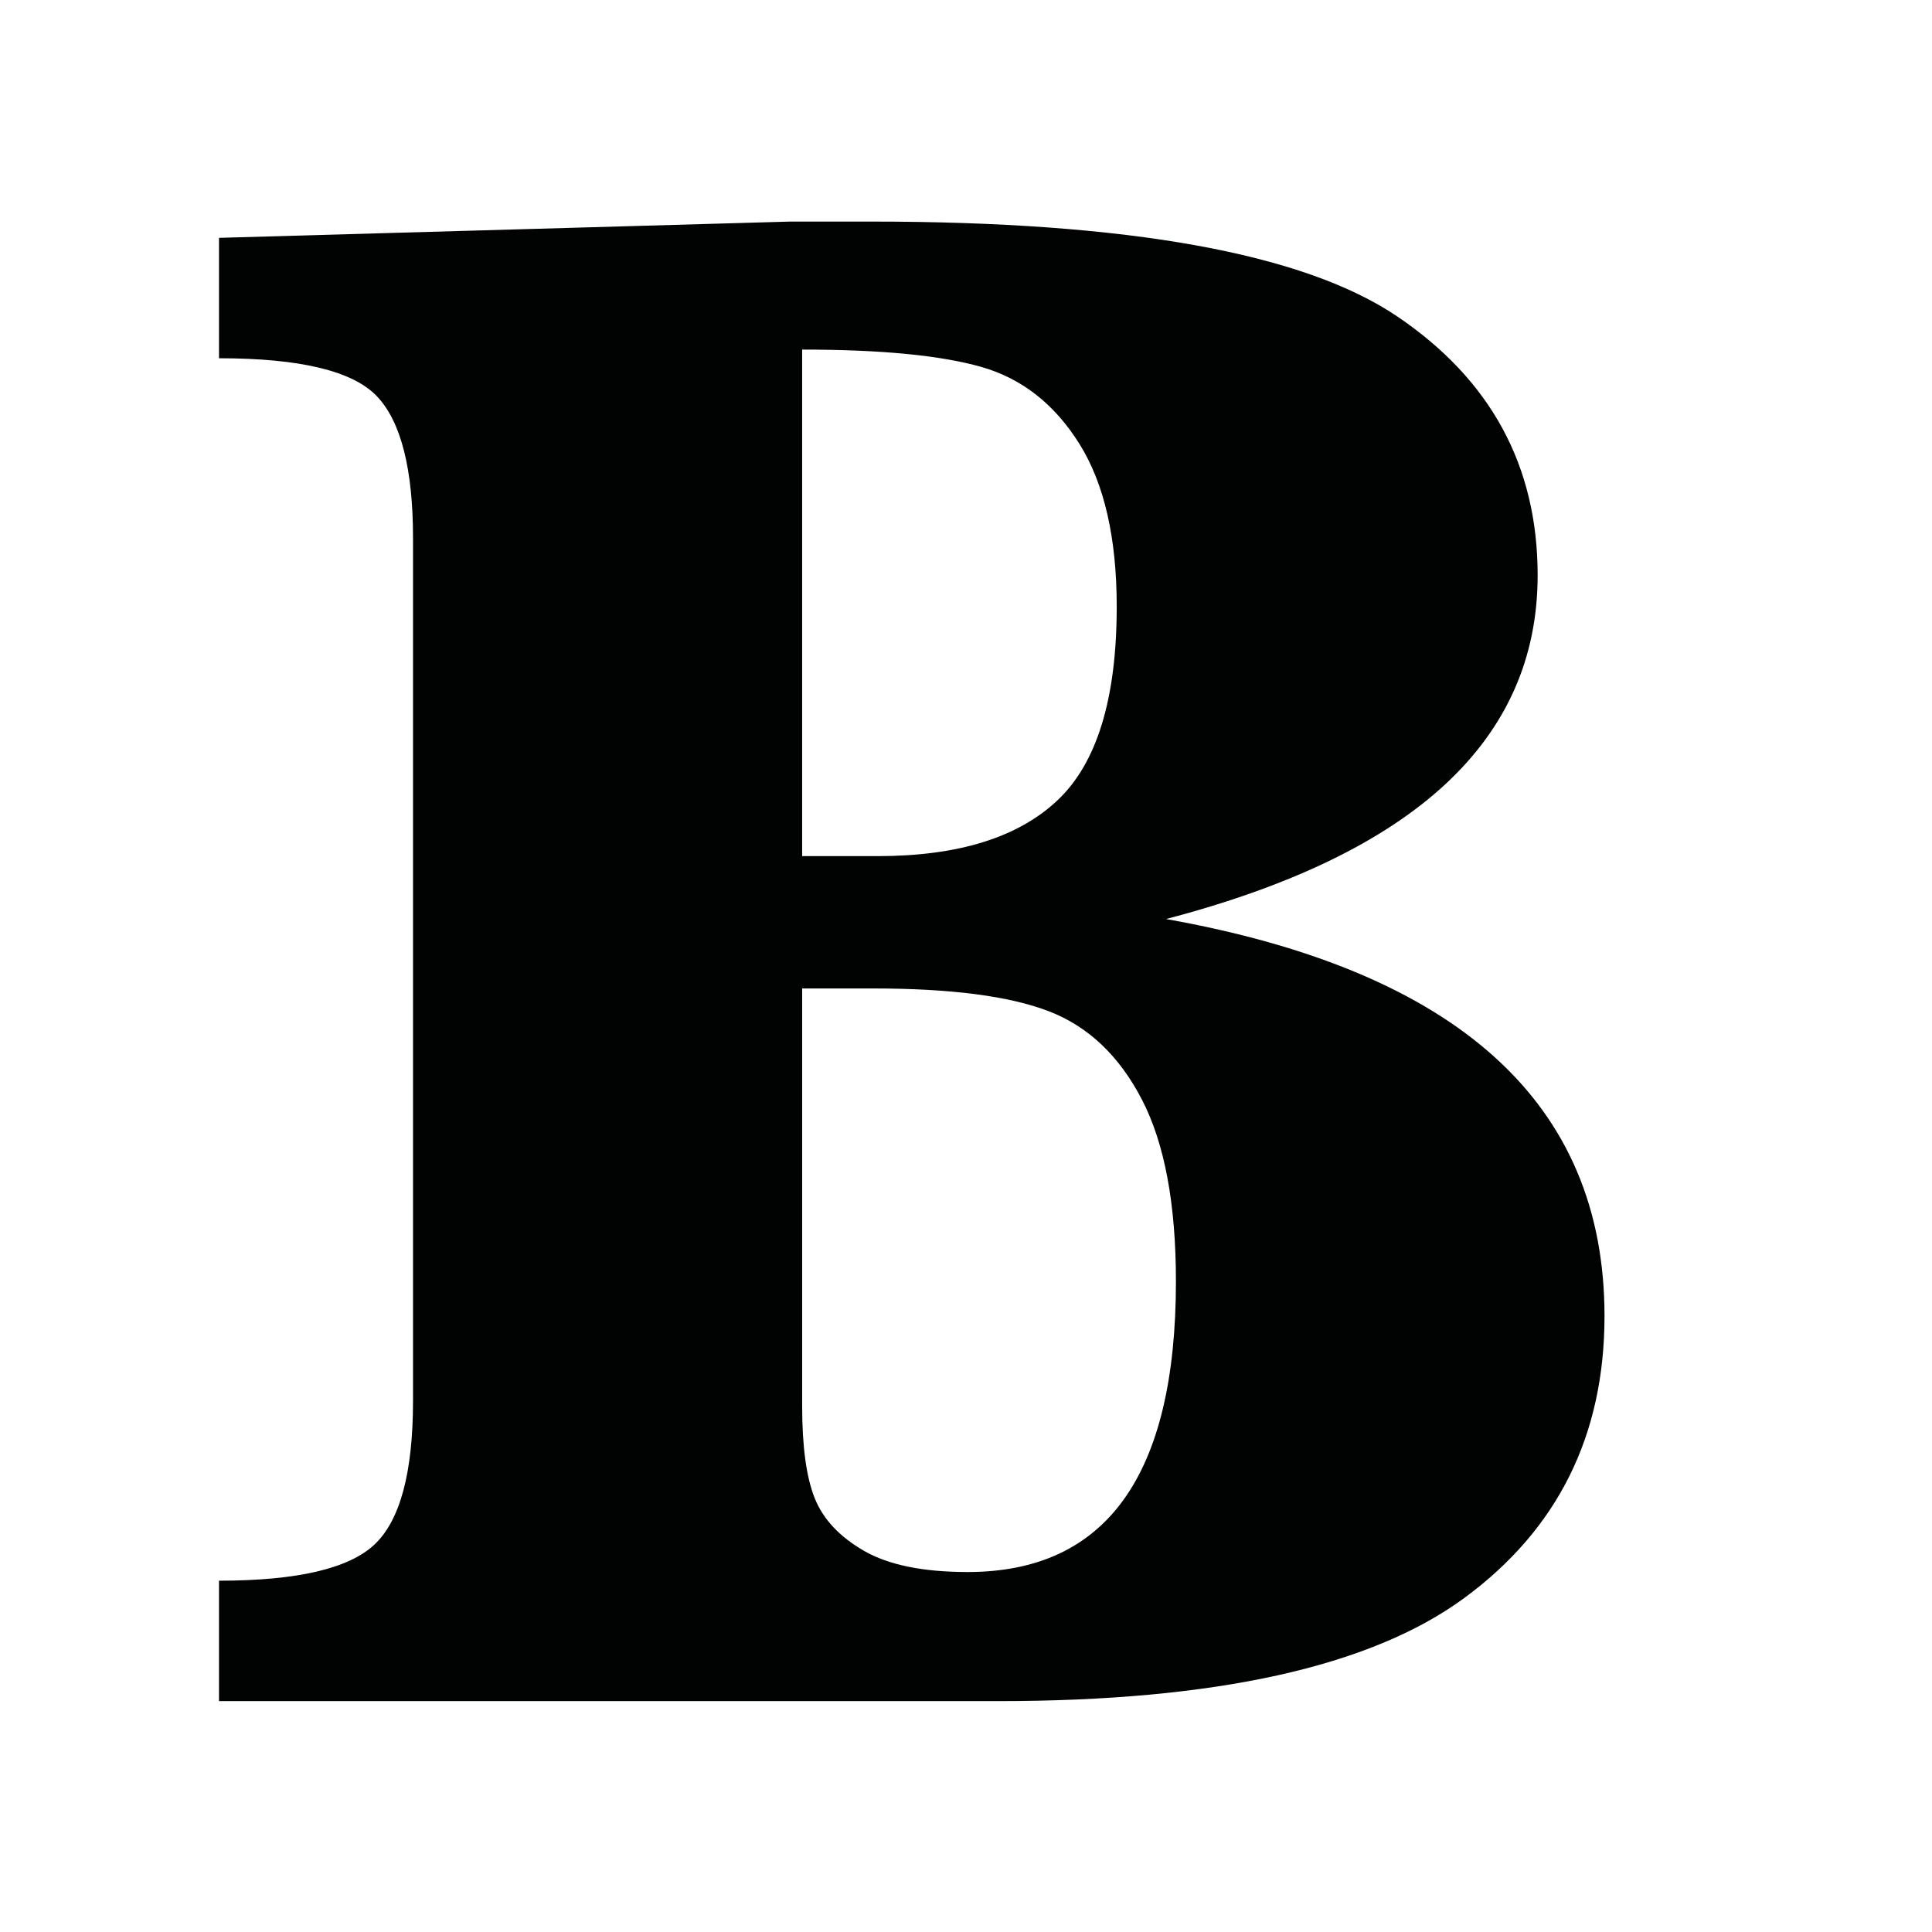
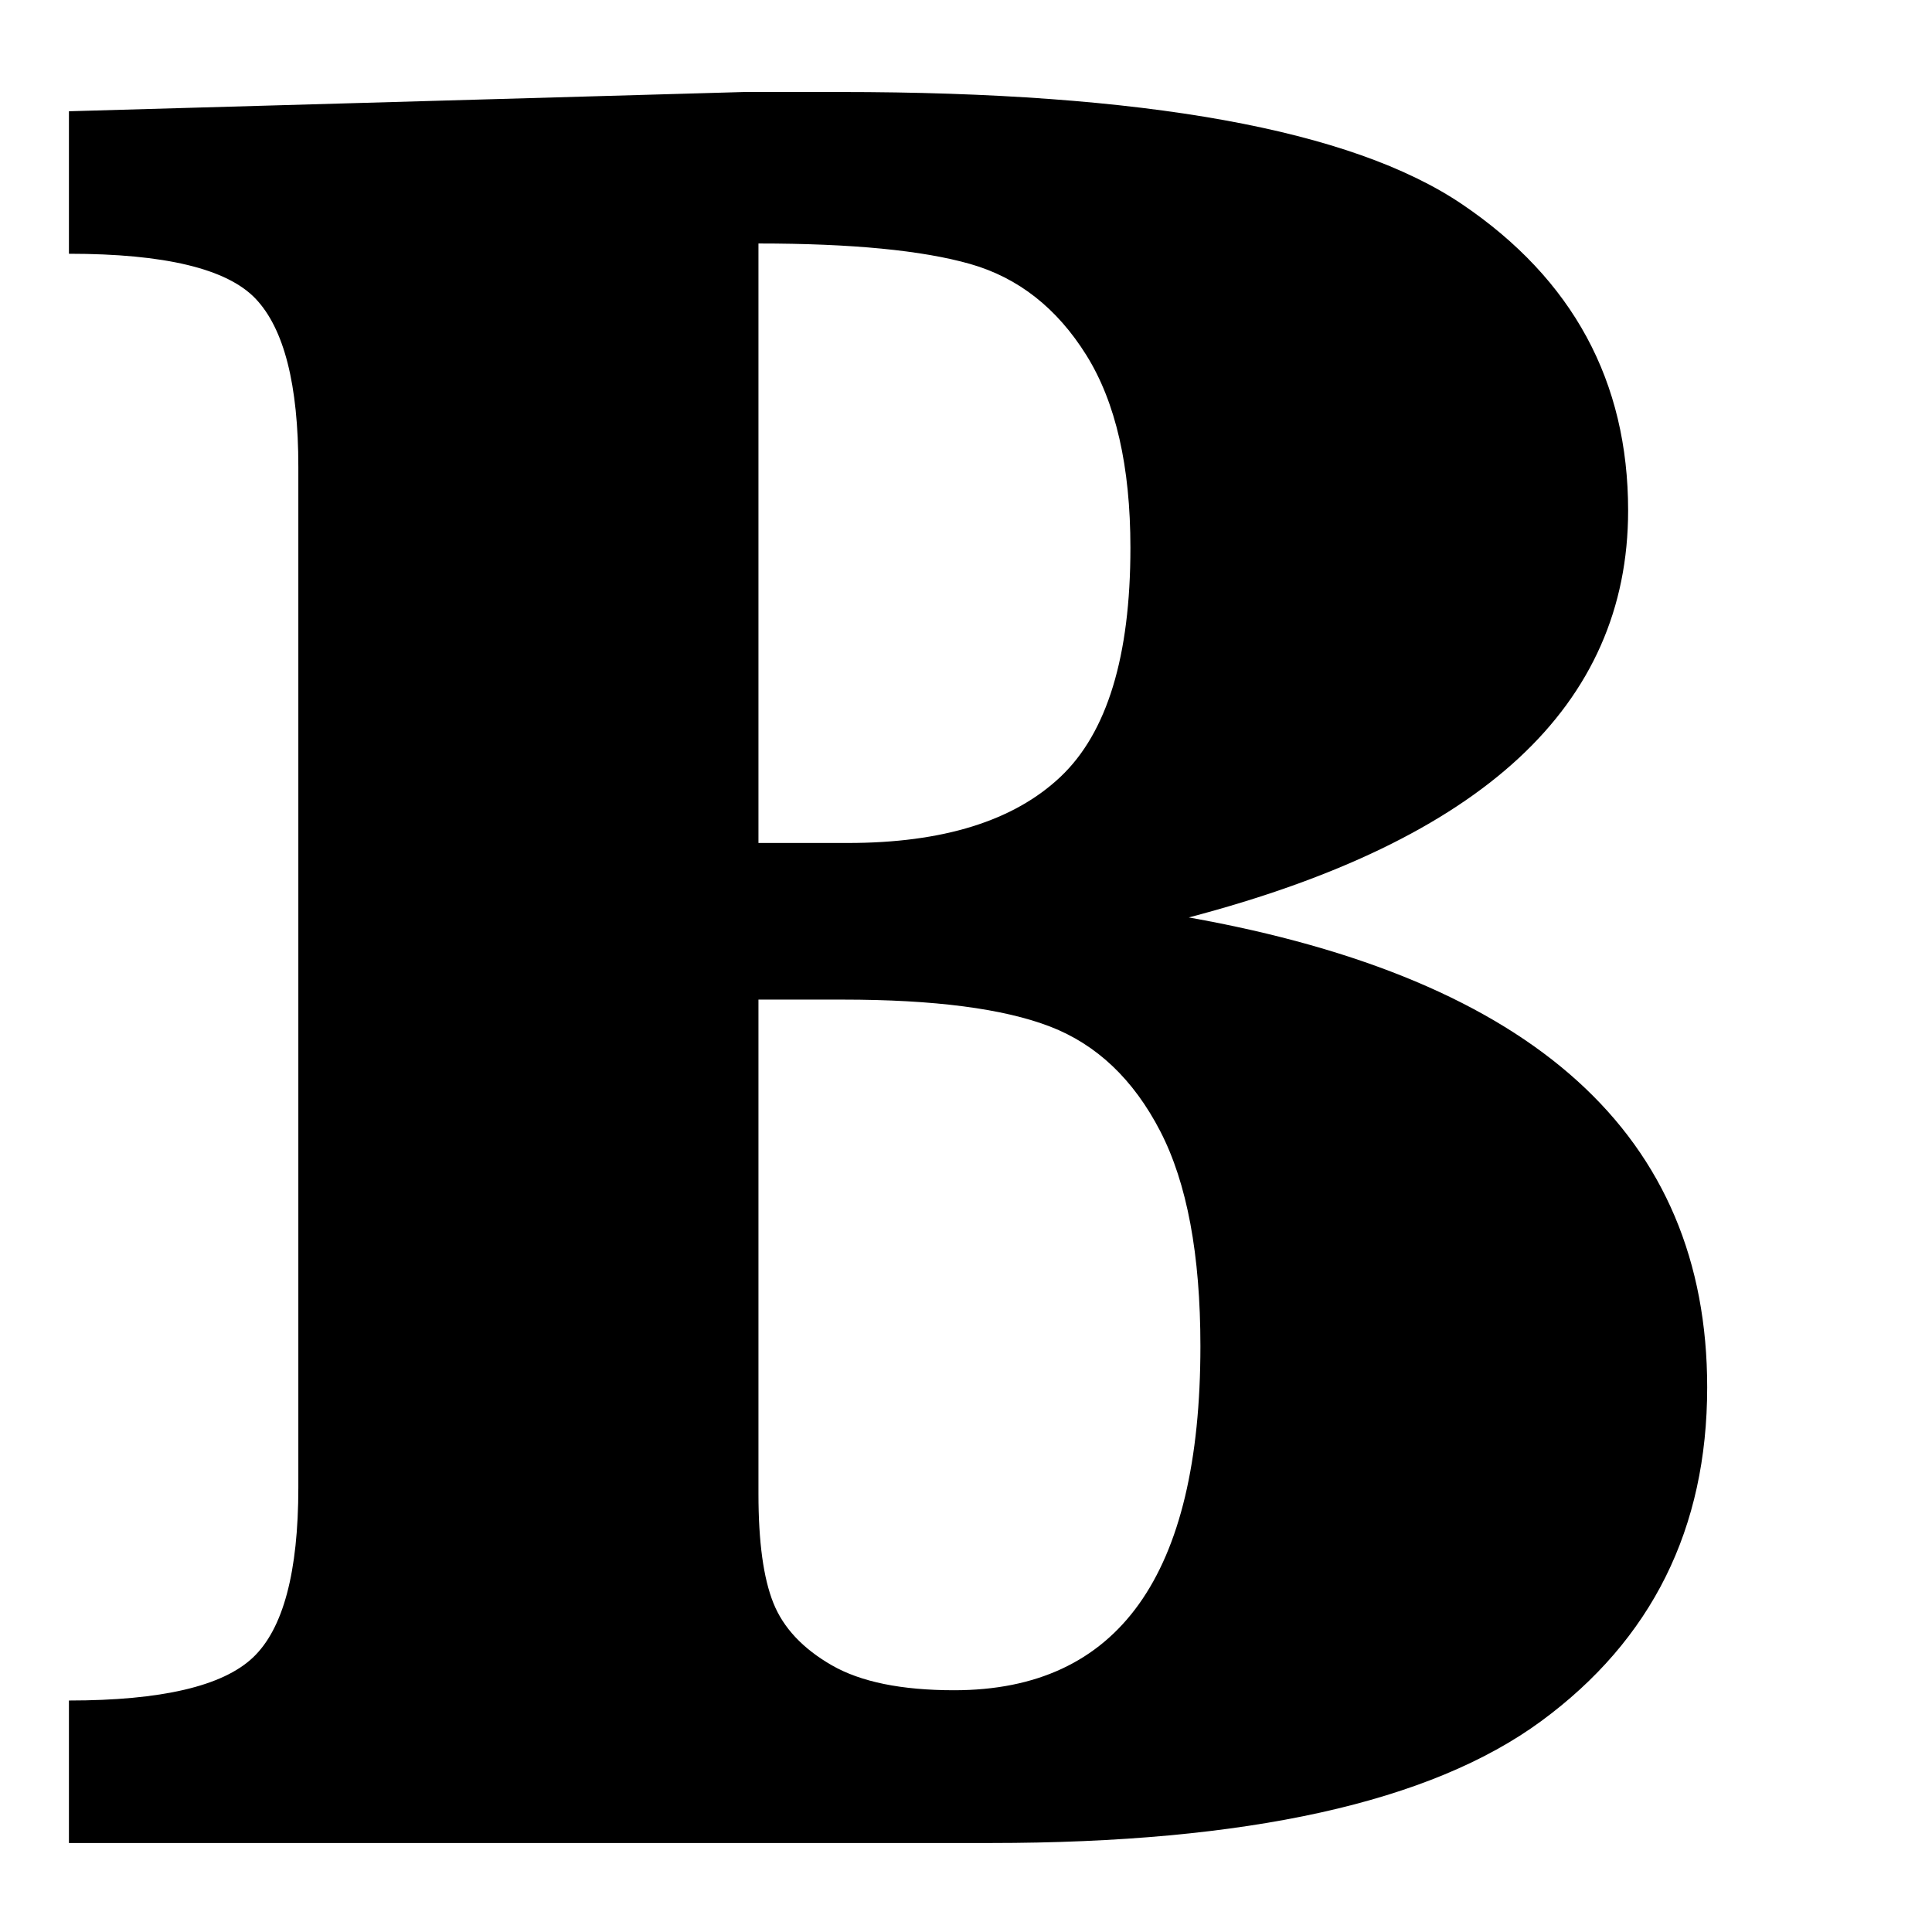
- <svg xmlns="http://www.w3.org/2000/svg" version="1.1" id="Layer_1" x="0px" y="0px" width="1024px" height="1024px" viewBox="0 0 1024 1024" enable-background="new 0 0 1024 1024" xml:space="preserve">
-   <g>
-     <g>
-       <path fill="#010202" d="M792.323,560.408c-38.731-35.067-96.829-59.503-174.287-73.302    c65.839-17.246,115.122-41.004,147.854-71.285c32.726-30.274,49.094-67.266,49.094-110.956    c0-57.871-24.787-103.575-74.363-137.117c-49.579-33.534-142.538-50.308-278.868-50.308h-42.988l-302.686,8.625v63.816    c42.992,0,70.878,6.711,83.665,20.121c12.777,13.423,19.167,38.518,19.167,75.313v457.054c0,37.939-6.778,63.334-20.332,76.174    c-13.563,12.844-41.058,19.259-82.499,19.259v63.819h413.068c115.031,0,197.328-18.198,246.915-54.619    c49.571-36.409,74.361-86.233,74.361-149.475C850.421,641.182,831.053,595.477,792.323,560.408z M425.156,185.283    c41.824,0,73.485,3.071,94.983,9.198c21.494,6.135,38.826,19.744,51.997,40.816c13.166,21.085,19.751,49.831,19.751,86.24    c0,48.677-10.453,82.883-31.369,102.618c-20.916,19.745-52.677,29.607-95.282,29.607h-40.081V185.283z M595.667,794.683    c-18.397,25.682-45.996,38.521-82.784,38.521c-23.63,0-41.928-3.736-54.905-11.21c-12.98-7.475-21.694-16.761-26.144-27.884    c-4.457-11.109-6.676-27.397-6.676-48.866v-221.34h37.76c41.05,0,72.045,4.025,92.955,12.076    c20.916,8.046,37.376,23.664,49.385,46.854c12.002,23.192,18.007,55.288,18.007,96.295    C623.262,730.493,614.057,769.011,595.667,794.683z" />
-     </g>
-   </g>
+ <svg xmlns="http://www.w3.org/2000/svg" preserveAspectRatio="xMidYMid" width="1024" height="1024" viewBox="0 0 1024 1024">
+   <defs>
+     <style>
+       .cls-1 {
+         fill: #000;
+         fill-rule: evenodd;
+       }
+     </style>
+   </defs>
+   <path d="M804.888,401.892 C843.584,366.065 862.937,322.286 862.937,270.577 C862.937,202.087 833.630,147.995 775.010,108.301 C716.386,68.614 606.469,48.762 445.268,48.762 L394.438,48.762 L36.535,58.970 L36.535,134.496 C87.370,134.496 120.343,142.439 135.459,158.309 C150.571,174.195 158.124,203.895 158.124,247.441 L158.124,788.361 C158.124,833.266 150.108,863.321 134.082,878.514 C118.046,893.714 85.535,901.307 36.535,901.307 L36.535,976.833 L524.958,976.833 C660.974,976.833 758.285,955.296 816.914,912.195 C875.529,869.106 904.841,810.134 904.841,735.289 C904.841,668.607 881.941,614.516 836.144,573.013 C790.348,531.511 721.651,502.590 630.063,486.260 C707.913,465.849 766.183,437.732 804.888,401.892 ZM401.996,129.054 C451.453,129.054 488.890,132.688 514.310,139.938 C539.725,147.200 560.219,163.306 575.793,188.245 C591.357,213.200 599.146,247.220 599.146,290.310 C599.146,347.918 586.786,388.401 562.055,411.757 C537.323,435.125 499.769,446.797 449.392,446.797 L401.996,446.797 L401.996,129.054 ZM446.646,529.810 C495.183,529.810 531.832,534.571 556.558,544.101 C581.289,553.623 600.751,572.107 614.951,599.551 C629.143,626.999 636.243,664.985 636.243,713.516 C636.243,774.307 625.359,819.893 603.614,850.274 C581.860,880.672 549.227,895.864 505.728,895.864 C477.784,895.864 456.148,891.442 440.805,882.597 C425.458,873.752 415.154,862.762 409.894,849.597 C404.624,836.448 401.996,817.172 401.996,791.764 L401.996,529.810 L446.646,529.810 Z" class="cls-1" />
</svg>
